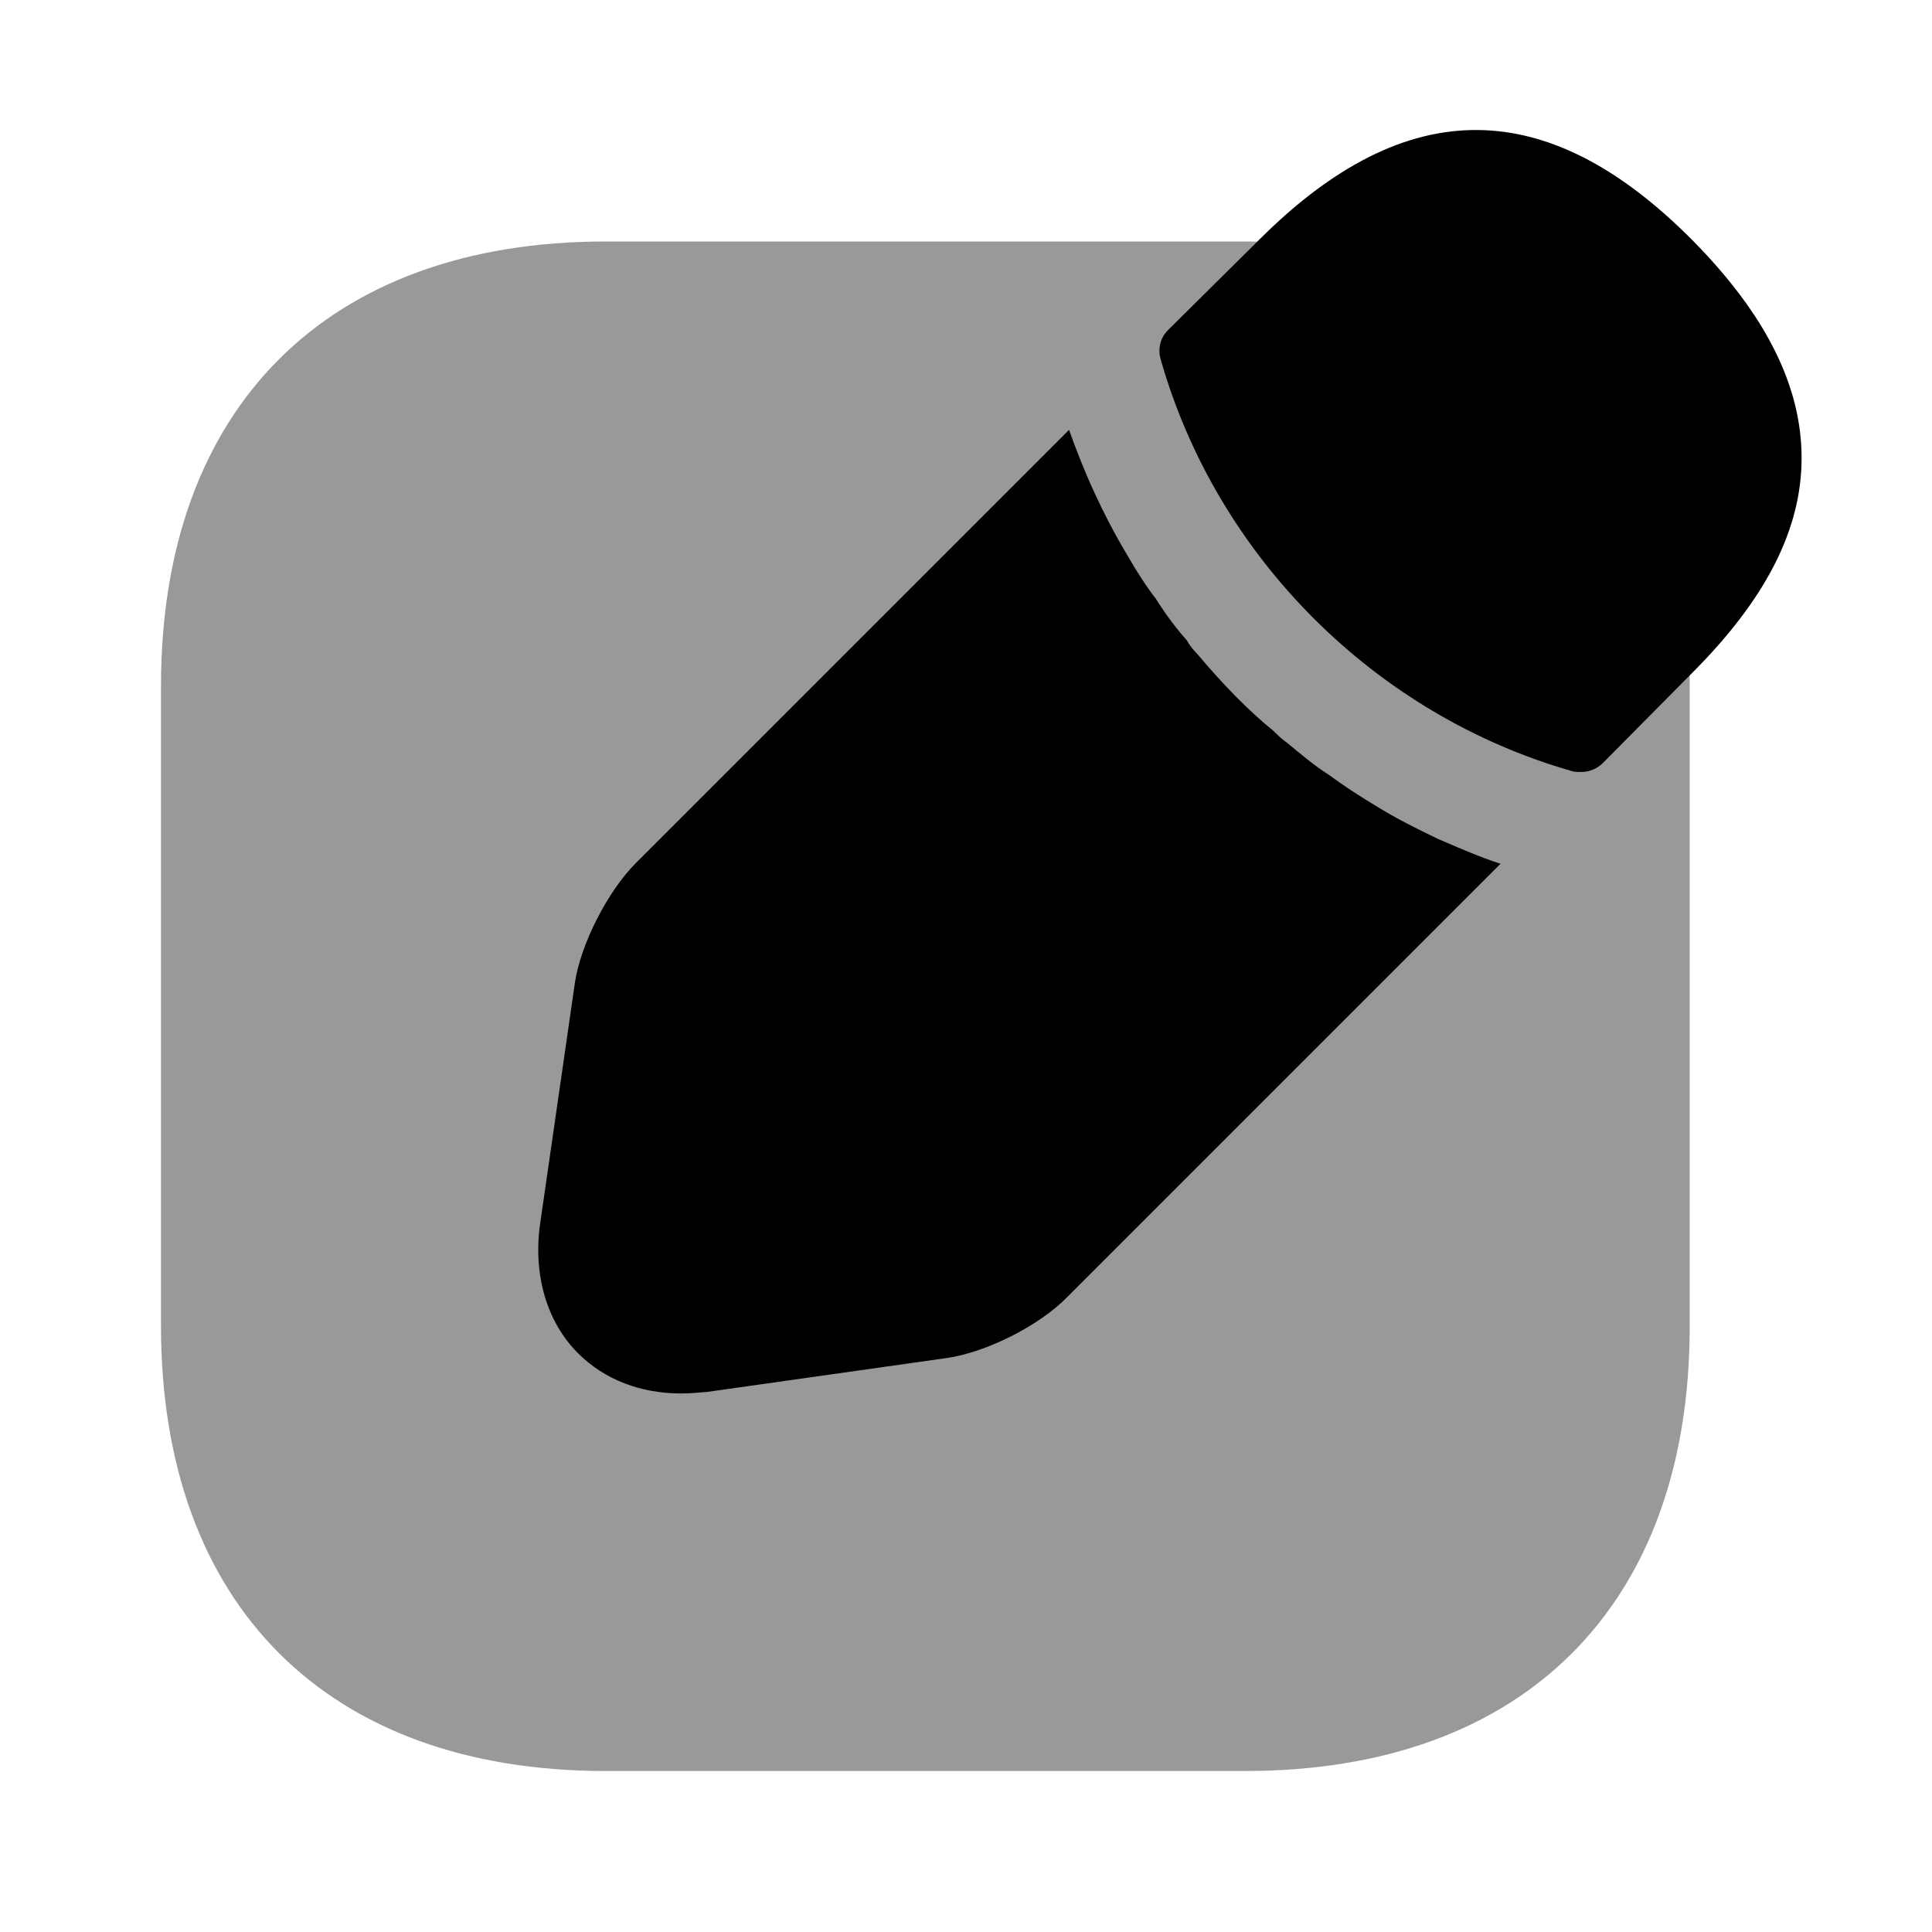
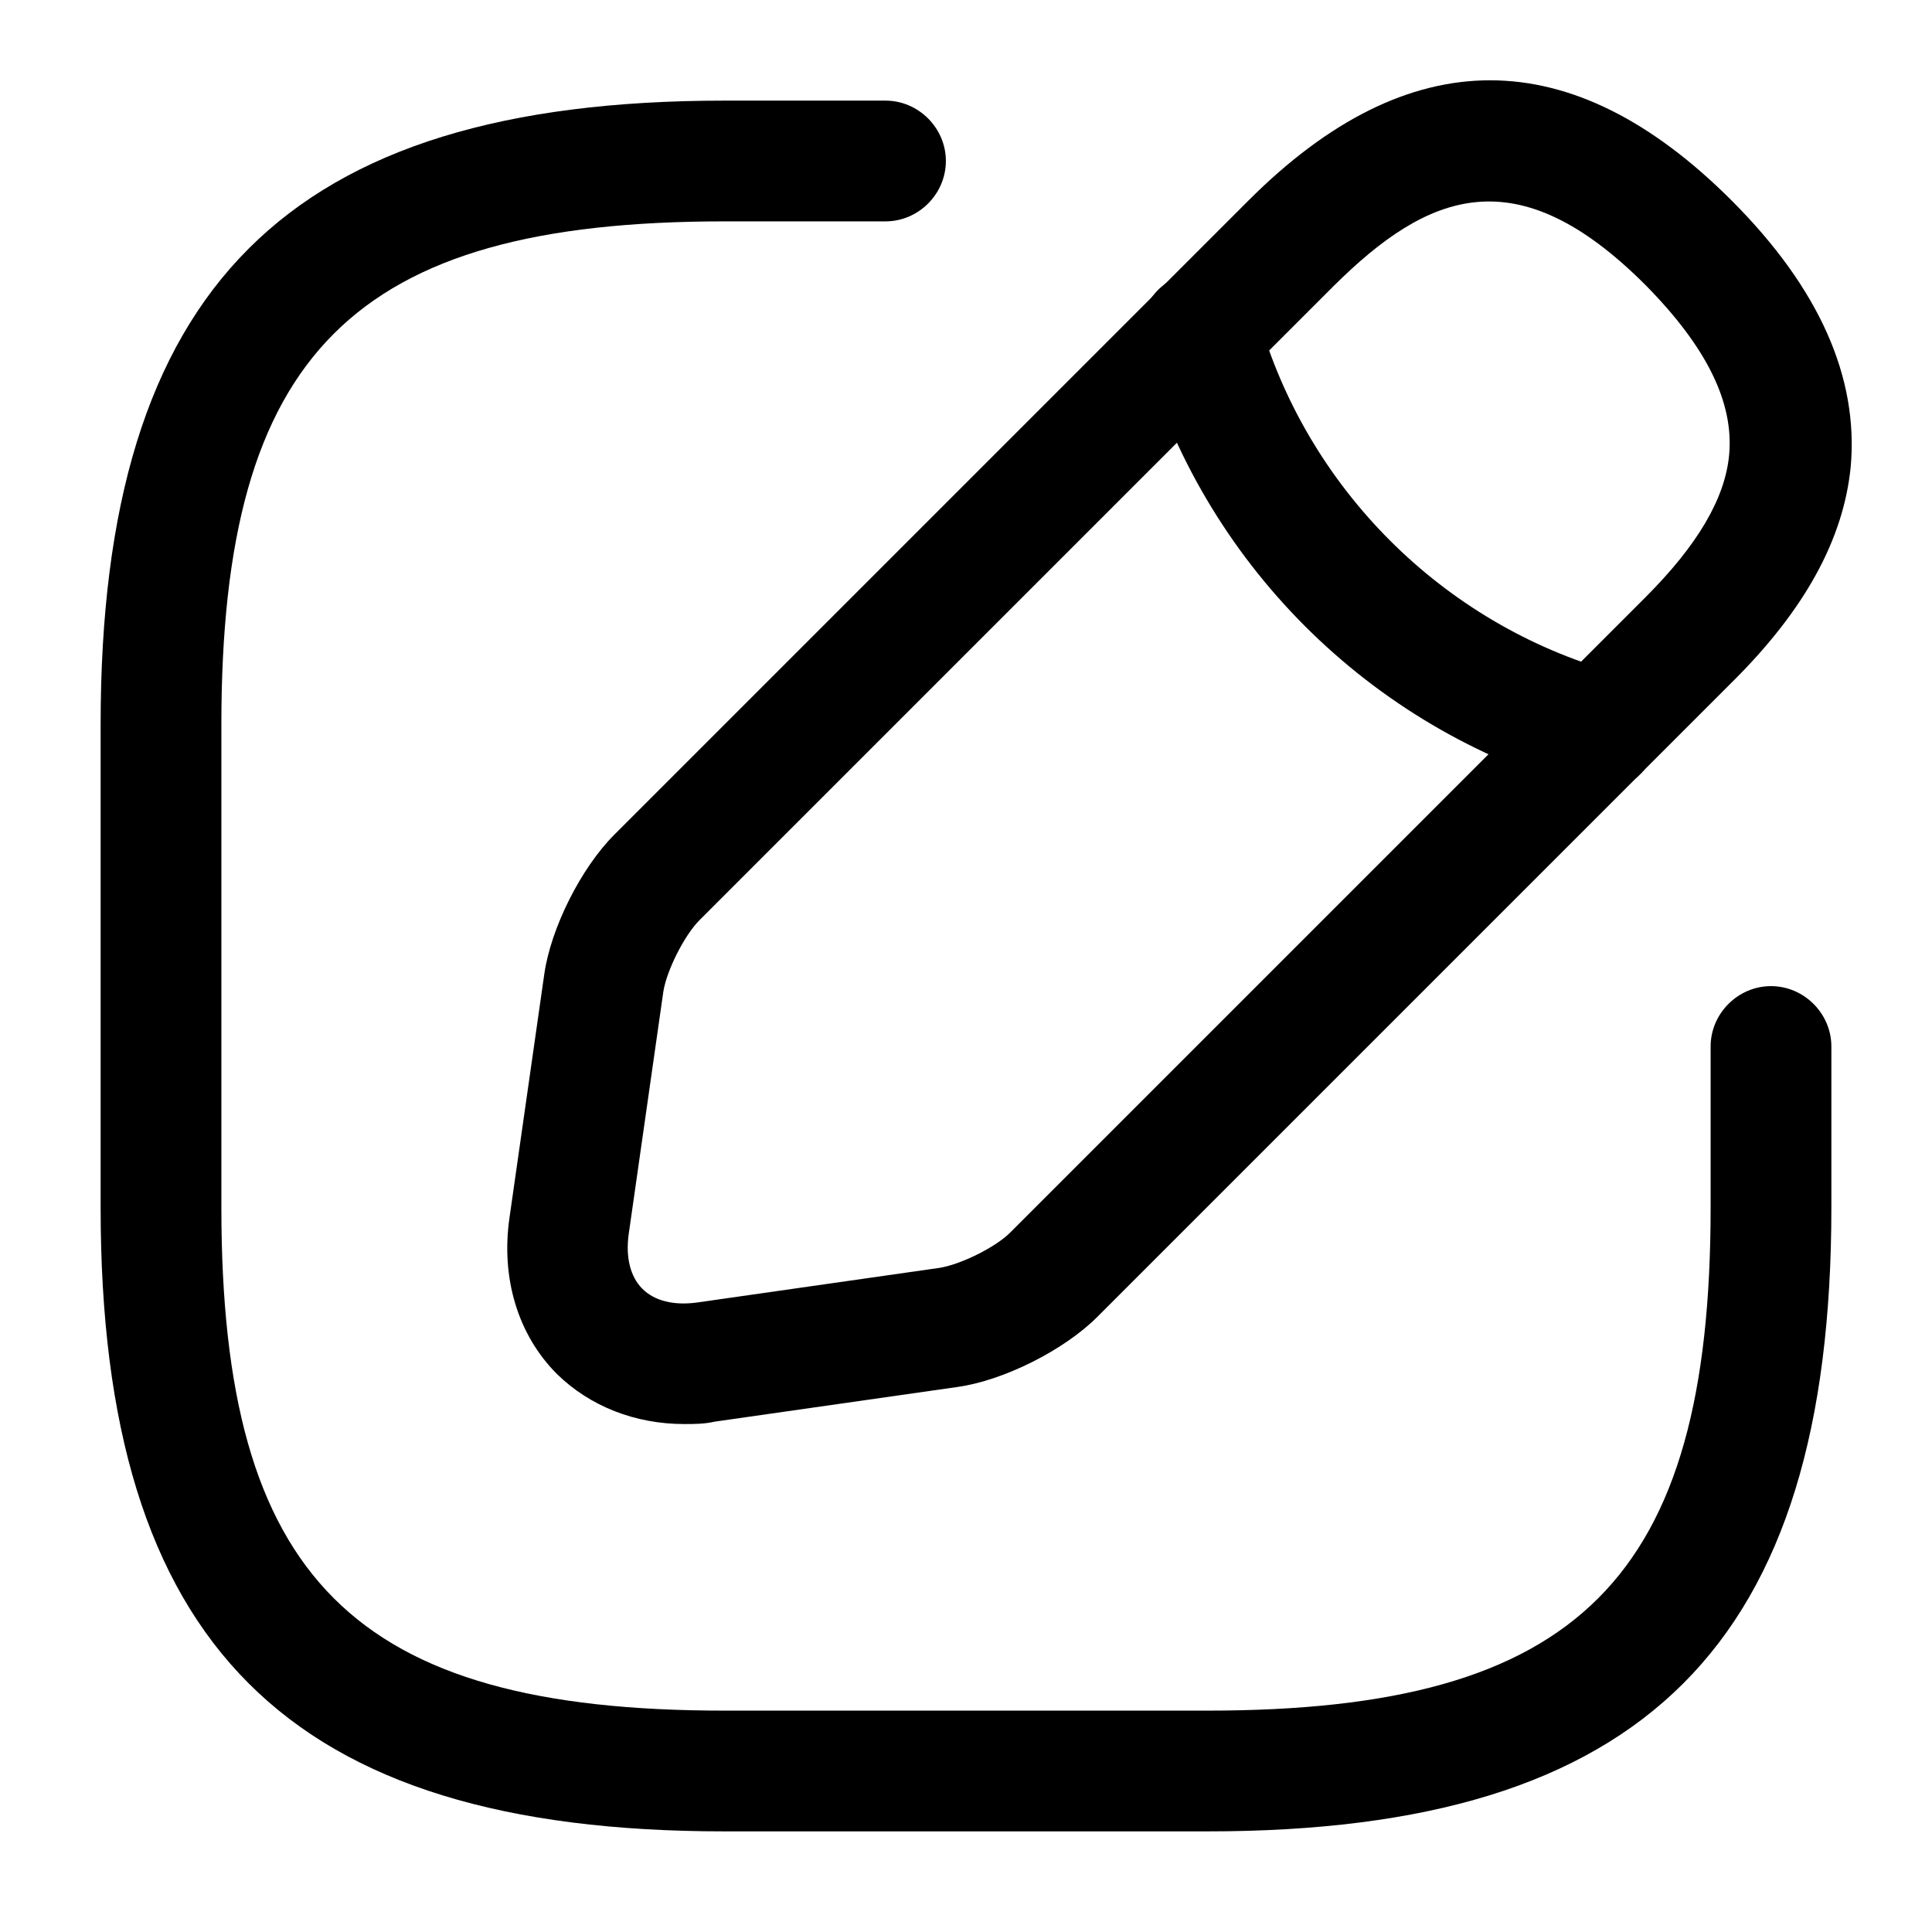
<svg xmlns="http://www.w3.org/2000/svg" viewBox="0 0 24 24" fill="currentColor" aria-hidden="true">
-   <path d="M15.48 3H7.52C4.07 3 2 5.06 2 8.52v7.95C2 19.94 4.07 22 7.52 22h7.95c3.46 0 5.52-2.06 5.52-5.52V8.52C21 5.06 18.93 3 15.48 3z" opacity=".4" />
-   <path d="M21.02 2.98c-1.79-1.8-3.54-1.84-5.38 0L14.51 4.1c-.1.1-.13.24-.09.37.7 2.45 2.66 4.41 5.11 5.11.03.01.08.01.11.01.1 0 .2-.04.27-.11l1.11-1.12c.91-.91 1.36-1.78 1.36-2.67 0-.9-.45-1.79-1.36-2.71zM17.86 10.42c-.27-.13-.53-.26-.77-.41-.2-.12-.4-.25-.59-.39-.16-.1-.34-.25-.52-.4-.02-.01-.08-.06-.16-.14-.31-.25-.64-.59-.95-.96-.02-.02-.08-.08-.13-.17-.1-.11-.25-.3-.38-.51-.11-.14-.24-.34-.36-.55-.15-.25-.28-.5-.4-.76-.13-.28-.23-.54-.32-.79L7.9 10.72c-.35.35-.69 1.01-.76 1.5l-.43 2.98c-.09.63.08 1.22.47 1.61.33.33.78.5 1.28.5.11 0 .22-.01.33-.02l2.97-.42c.49-.07 1.15-.4 1.5-.76l5.38-5.38c-.25-.08-.5-.19-.78-.31z" />
+   <path d="M15 22.75H9c-5.43 0-7.75-2.32-7.75-7.75V9c0-5.43 2.32-7.75 7.75-7.75h2c.41 0 .75.34.75.75s-.34.75-.75.75H9C4.39 2.75 2.75 4.39 2.75 9v6c0 4.61 1.64 6.25 6.25 6.25h6c4.61 0 6.25-1.64 6.25-6.25v-2c0-.41.34-.75.75-.75s.75.34.75.75v2c0 5.43-2.32 7.75-7.75 7.75z" />
+   <path d="M8.5 17.69c-.61 0-1.17-.22-1.58-.62-.49-.49-.7-1.2-.59-1.95l.43-3.01c.08-.58.46-1.33.87-1.74l7.88-7.88c1.99-1.99 4.01-1.99 6 0 1.09 1.09 1.58 2.2 1.48 3.31-.09.9-.57 1.78-1.48 2.68l-7.88 7.88c-.41.41-1.16.79-1.74.87l-3.01.43c-.13.03-.26.03-.38.03zm8.07-14.14l-7.88 7.88c-.19.19-.41.63-.45.89l-.43 3.01c-.04.29.02.53.17.68.15.15.39.21.68.17l3.01-.43c.26-.04.71-.26.89-.45l7.88-7.88c.65-.65.99-1.23 1.04-1.77.06-.65-.28-1.34-1.04-2.11-1.6-1.6-2.7-1.15-3.87.01z" />
+   <path d="M19.85 9.83c-.07 0-.14-.01-.2-.03a7.937 7.937 0 01-5.46-5.46.76.76 0 01.52-.93c.4-.11.81.12.92.52.6 2.13 2.29 3.82 4.42 4.42.4.11.63.53.52.93-.09.34-.39.55-.72.55z" />
</svg>
